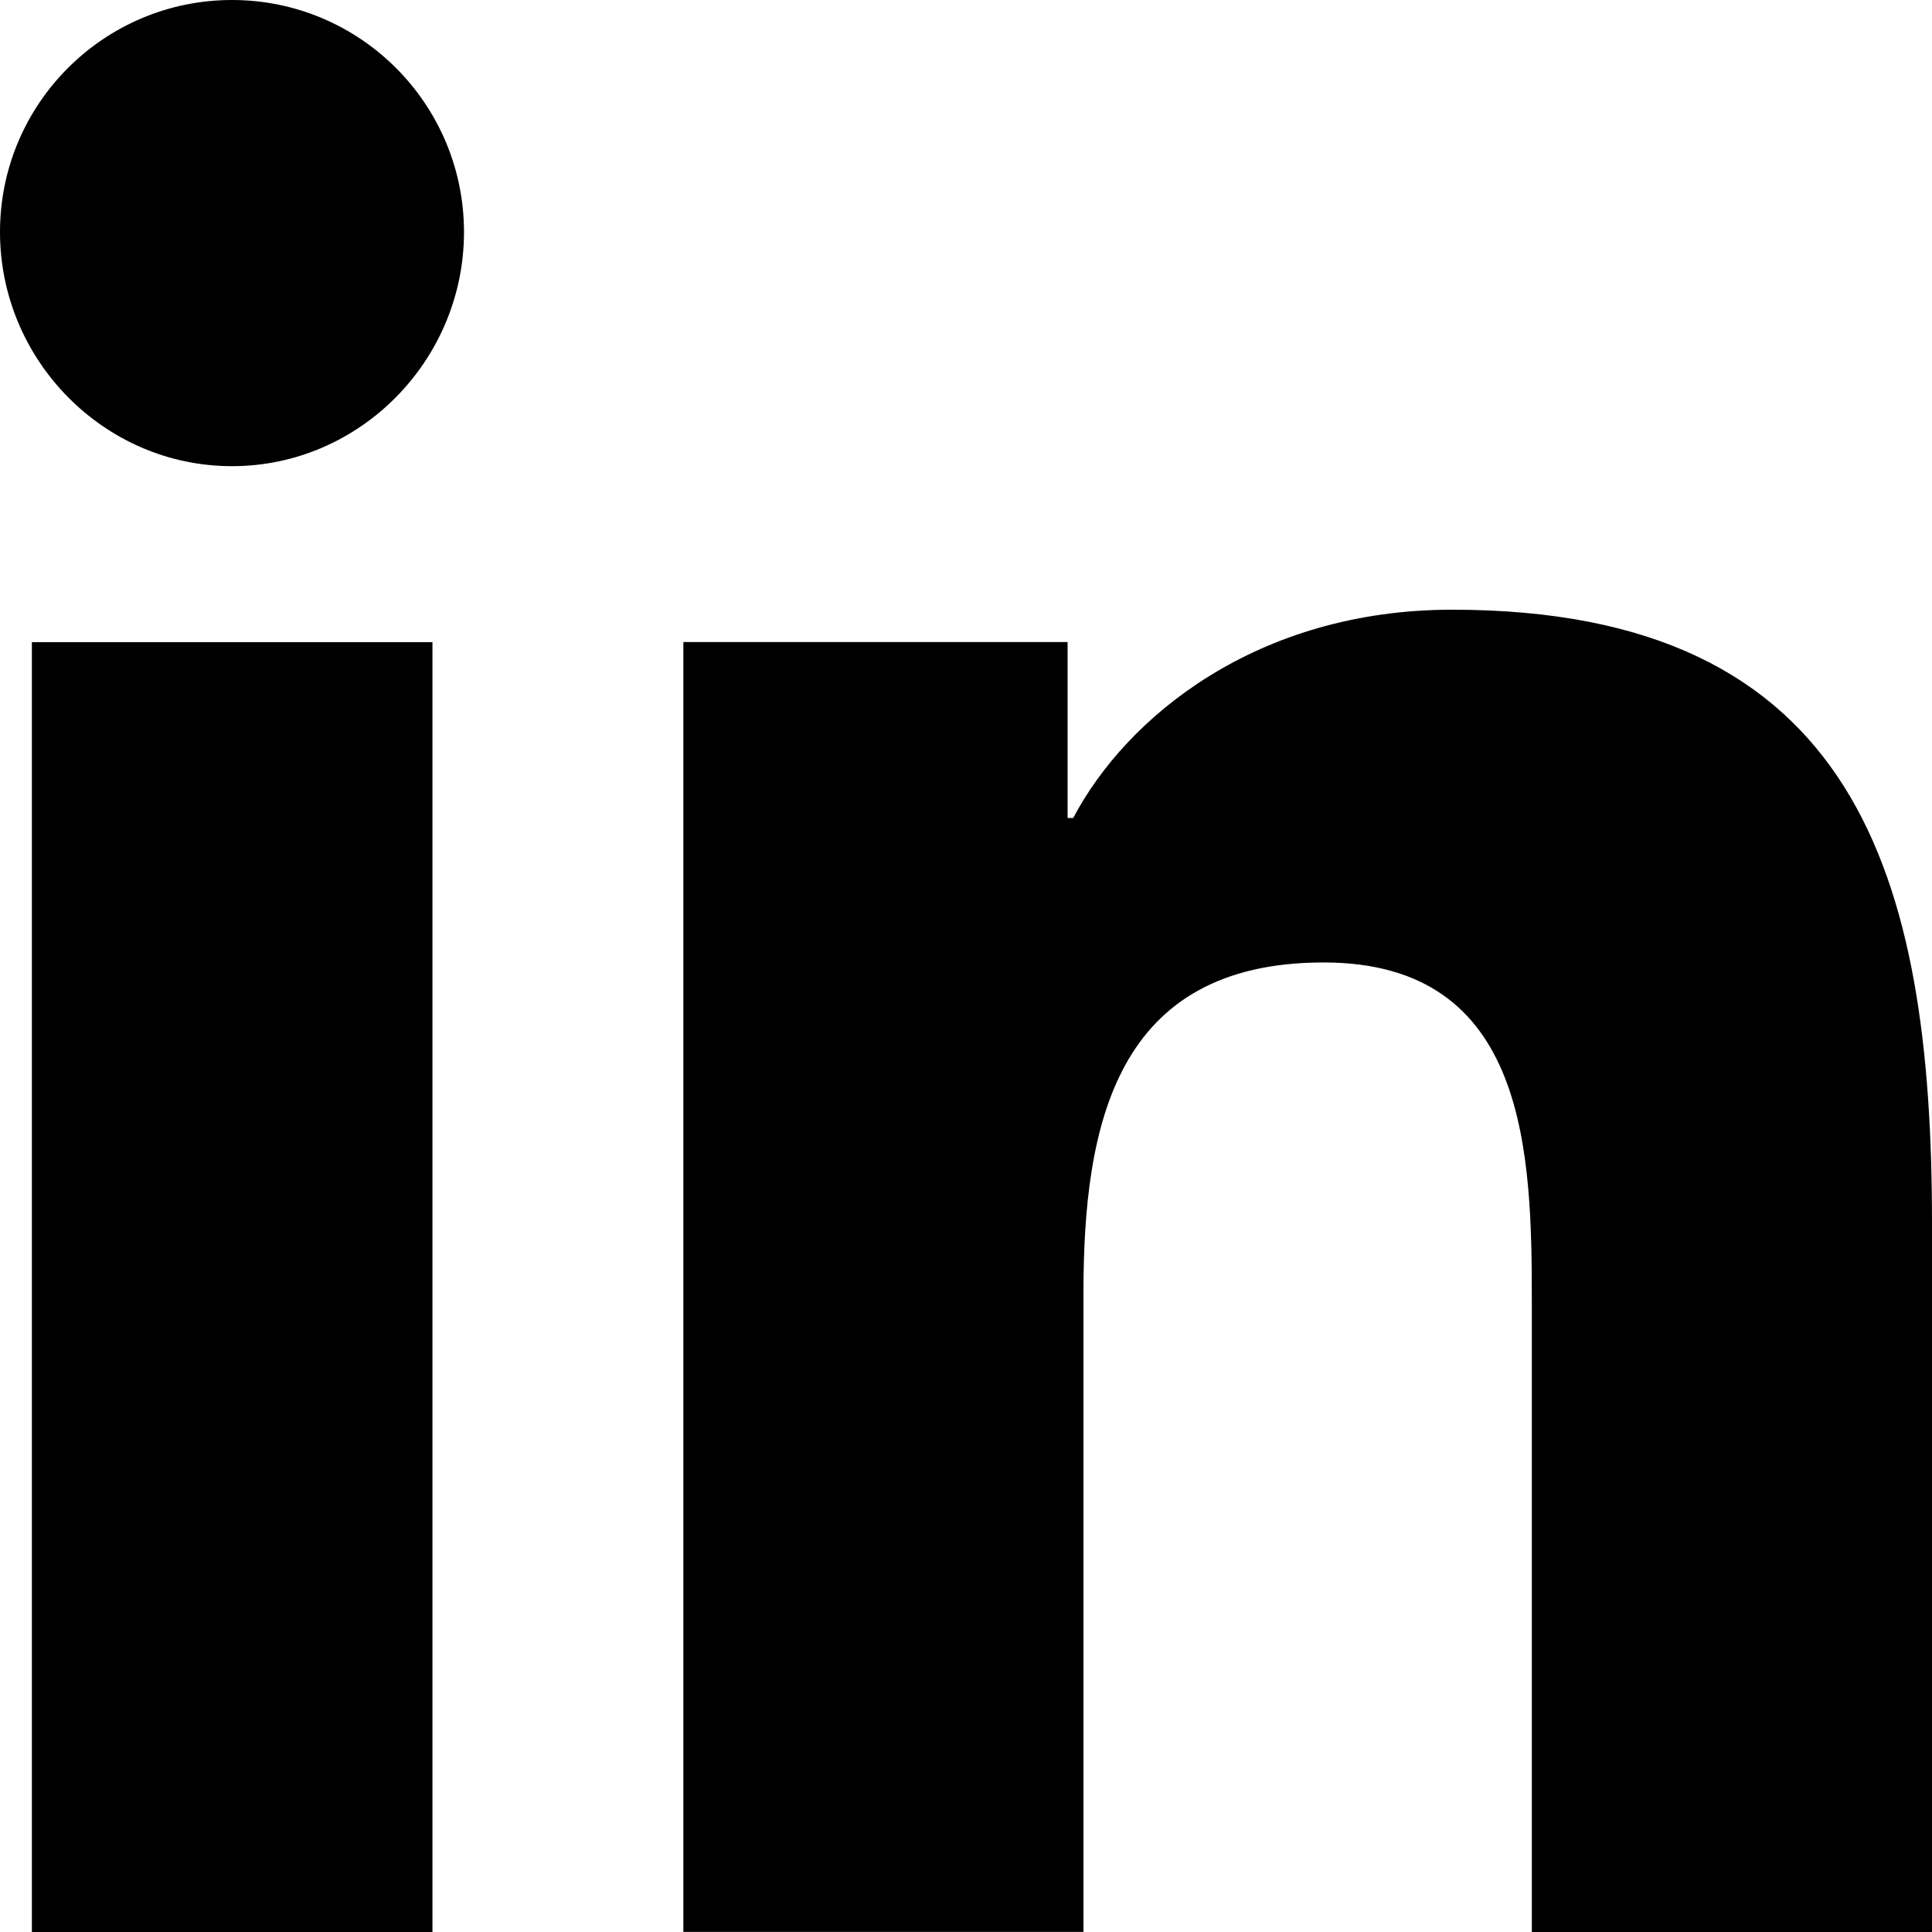
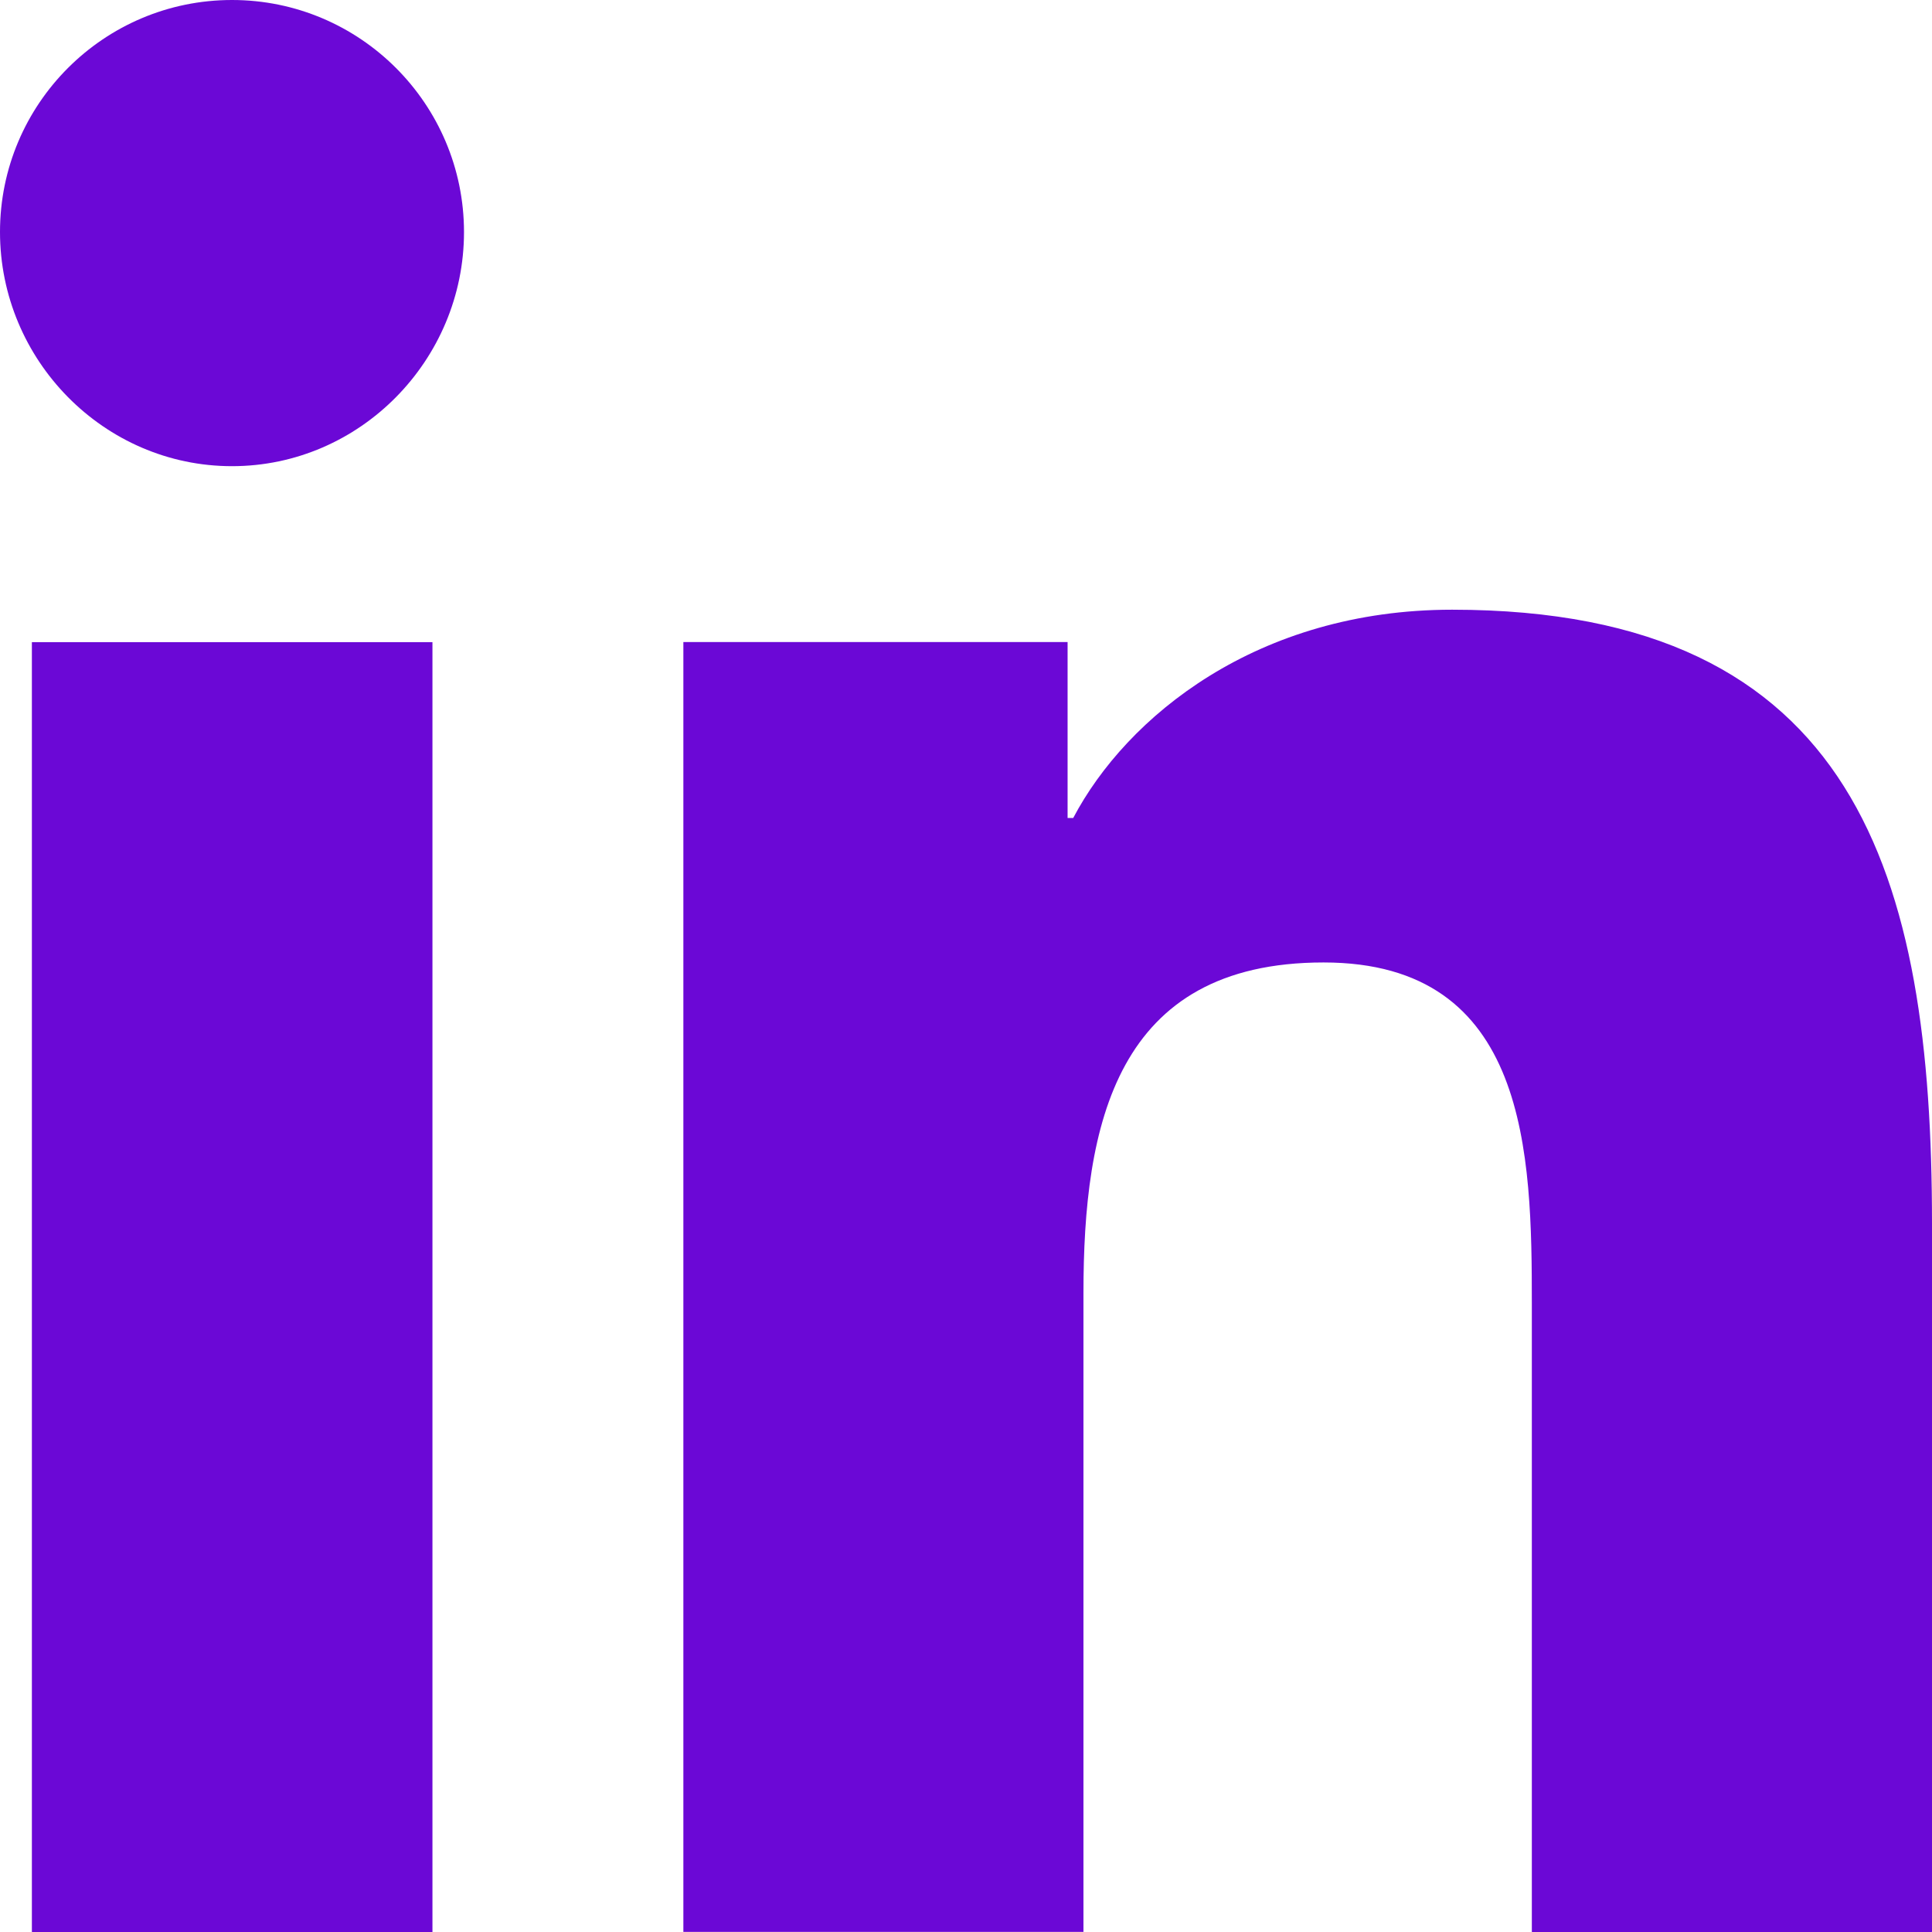
<svg xmlns="http://www.w3.org/2000/svg" id="Bold" enable-background="new 0 0 24 24" height="512" viewBox="0 0 24 24" width="512">
-   <path d="m23.994 24v-.001h.006v-8.802c0-4.306-.927-7.623-5.961-7.623-2.42 0-4.044 1.328-4.707 2.587h-.07v-2.185h-4.773v16.023h4.97v-7.934c0-2.089.396-4.109 2.983-4.109 2.549 0 2.587 2.384 2.587 4.243v7.801z" />
-   <path d="m.396 7.977h4.976v16.023h-4.976z" />
-   <path d="m2.882 0c-1.591 0-2.882 1.291-2.882 2.882s1.291 2.909 2.882 2.909 2.882-1.318 2.882-2.909c-.001-1.591-1.292-2.882-2.882-2.882z" />
+   <style type="text/css">
+ 	.st0{fill:#6B08D6;}
+ </style>
+   <path class="st0" d="m23.994 24v-.001h.006v-8.802c0-4.306-.927-7.623-5.961-7.623-2.42 0-4.044 1.328-4.707 2.587h-.07v-2.185h-4.773v16.023h4.97v-7.934c0-2.089.396-4.109 2.983-4.109 2.549 0 2.587 2.384 2.587 4.243v7.801z" />
+   <path class="st0" d="m.396 7.977h4.976v16.023h-4.976z" />
+   <path class="st0" d="m2.882 0c-1.591 0-2.882 1.291-2.882 2.882s1.291 2.909 2.882 2.909 2.882-1.318 2.882-2.909c-.001-1.591-1.292-2.882-2.882-2.882z" />
</svg>
